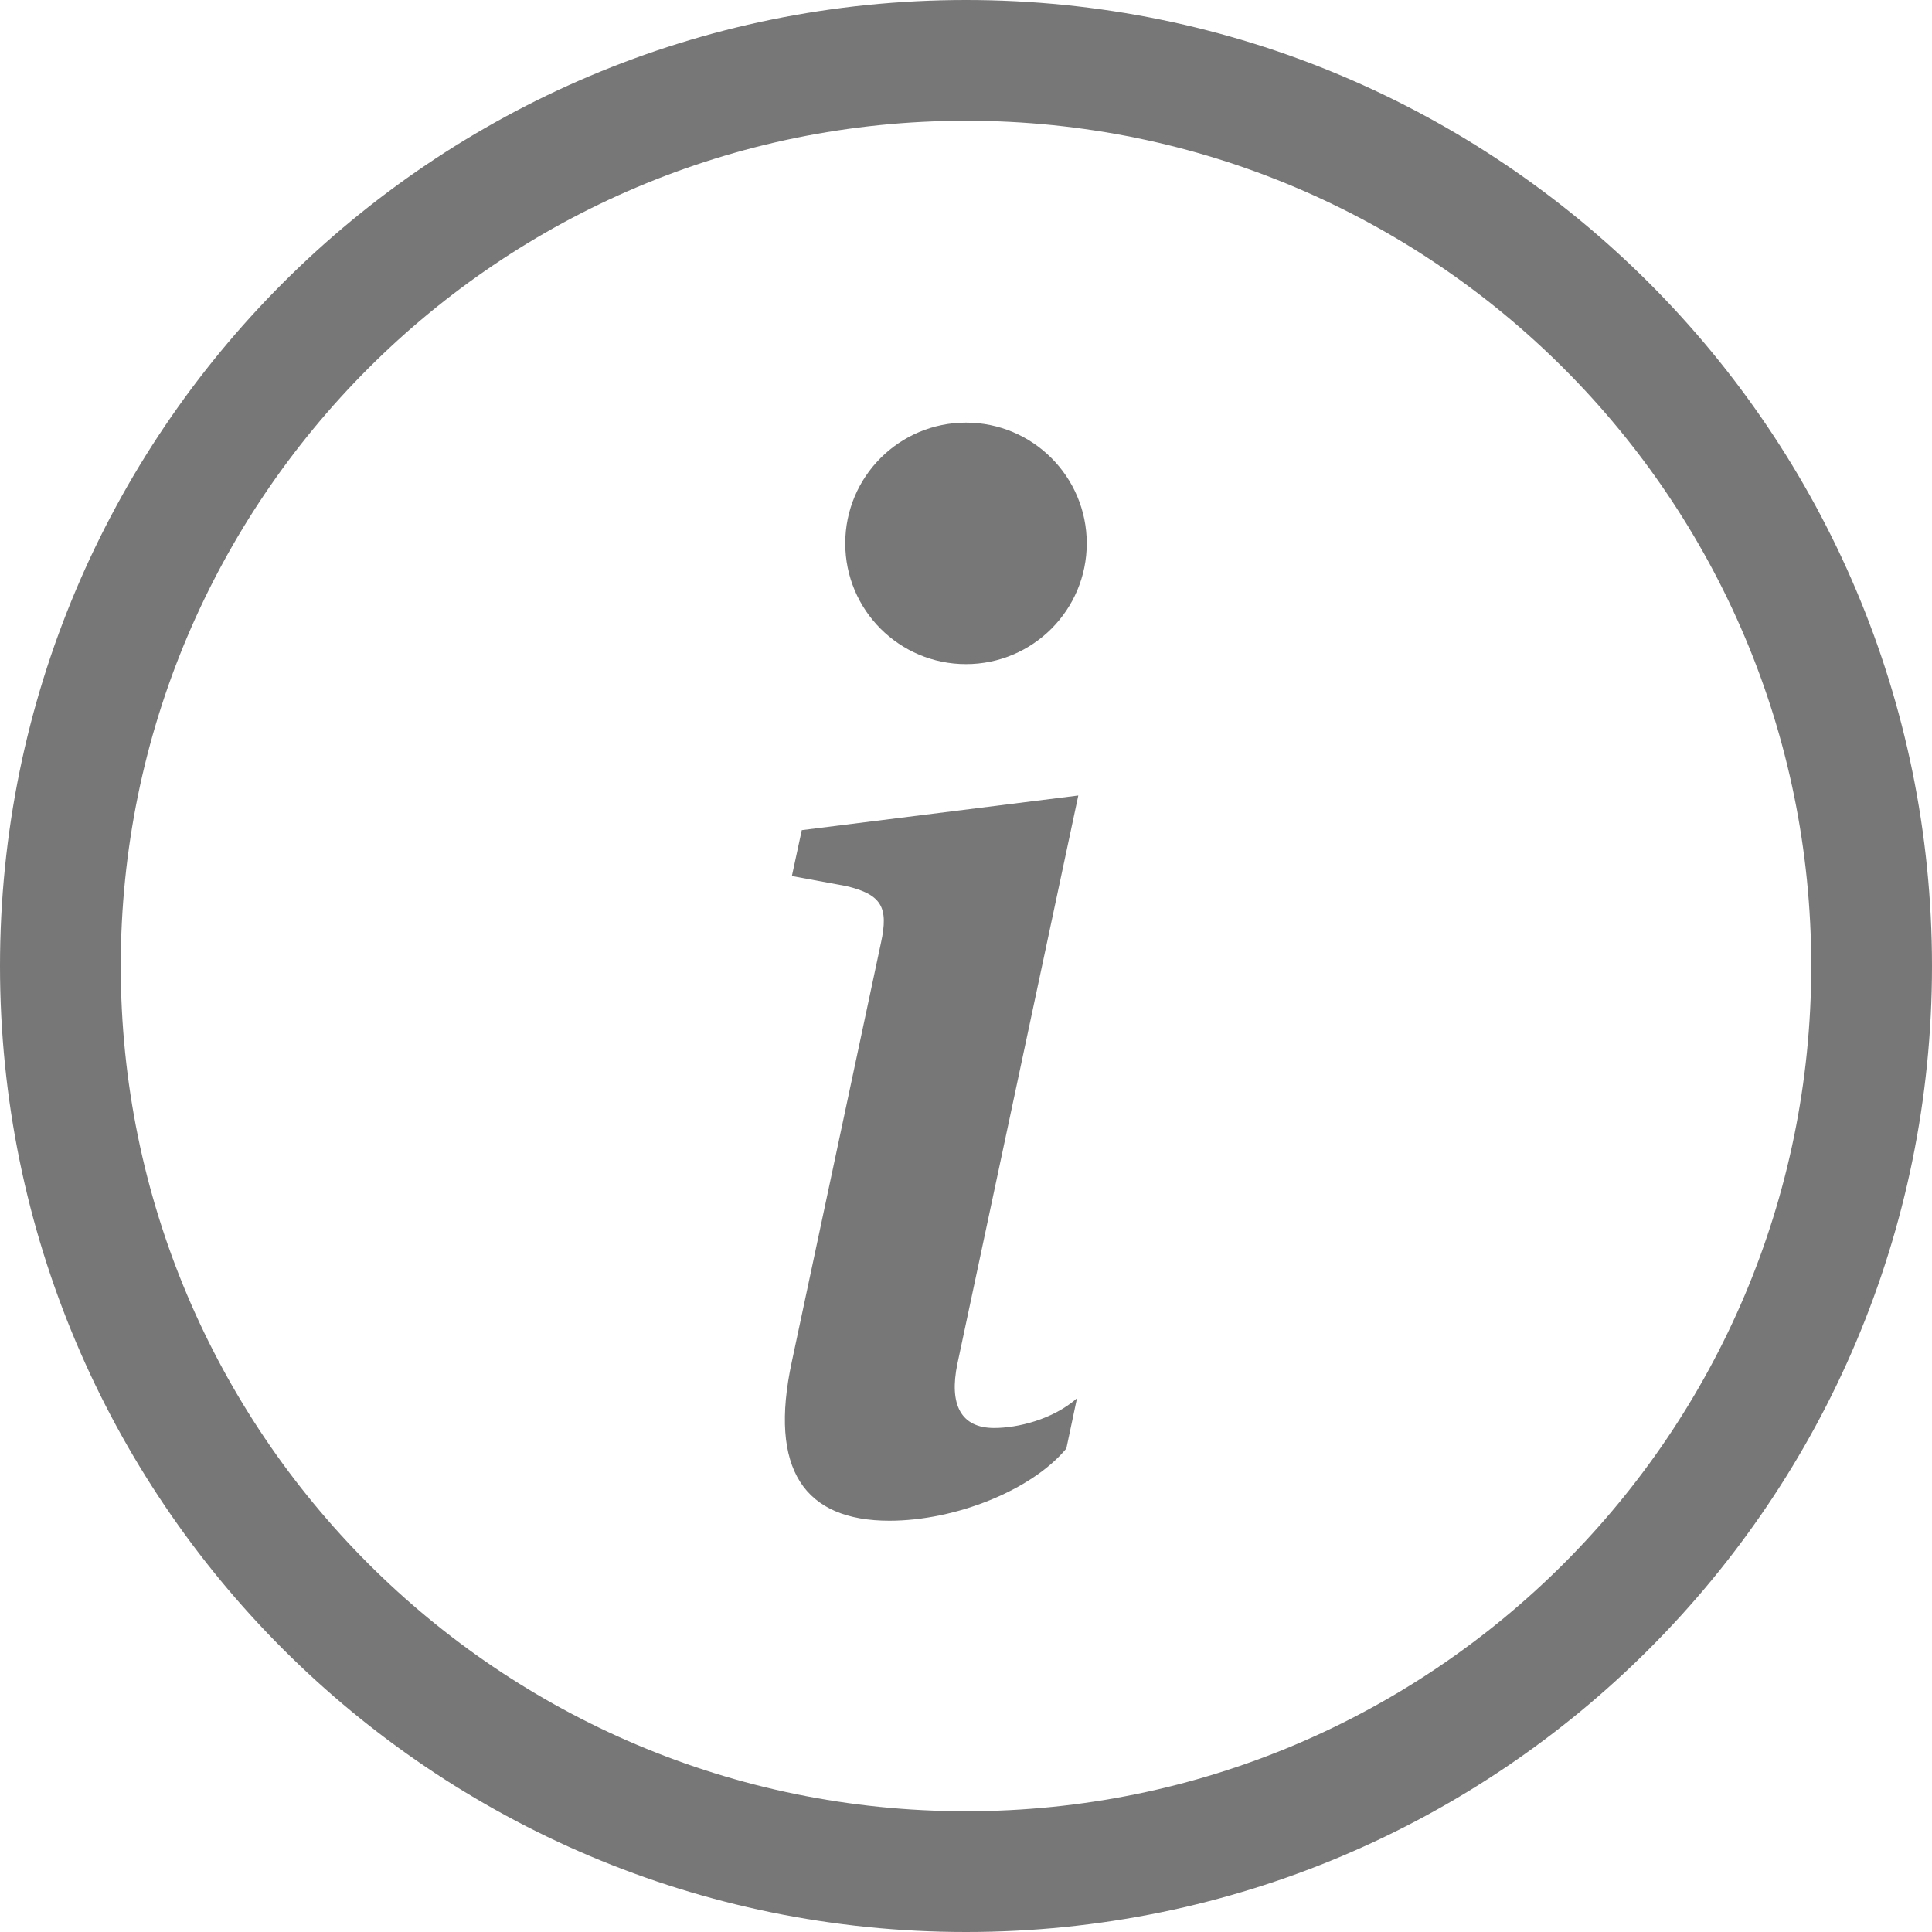
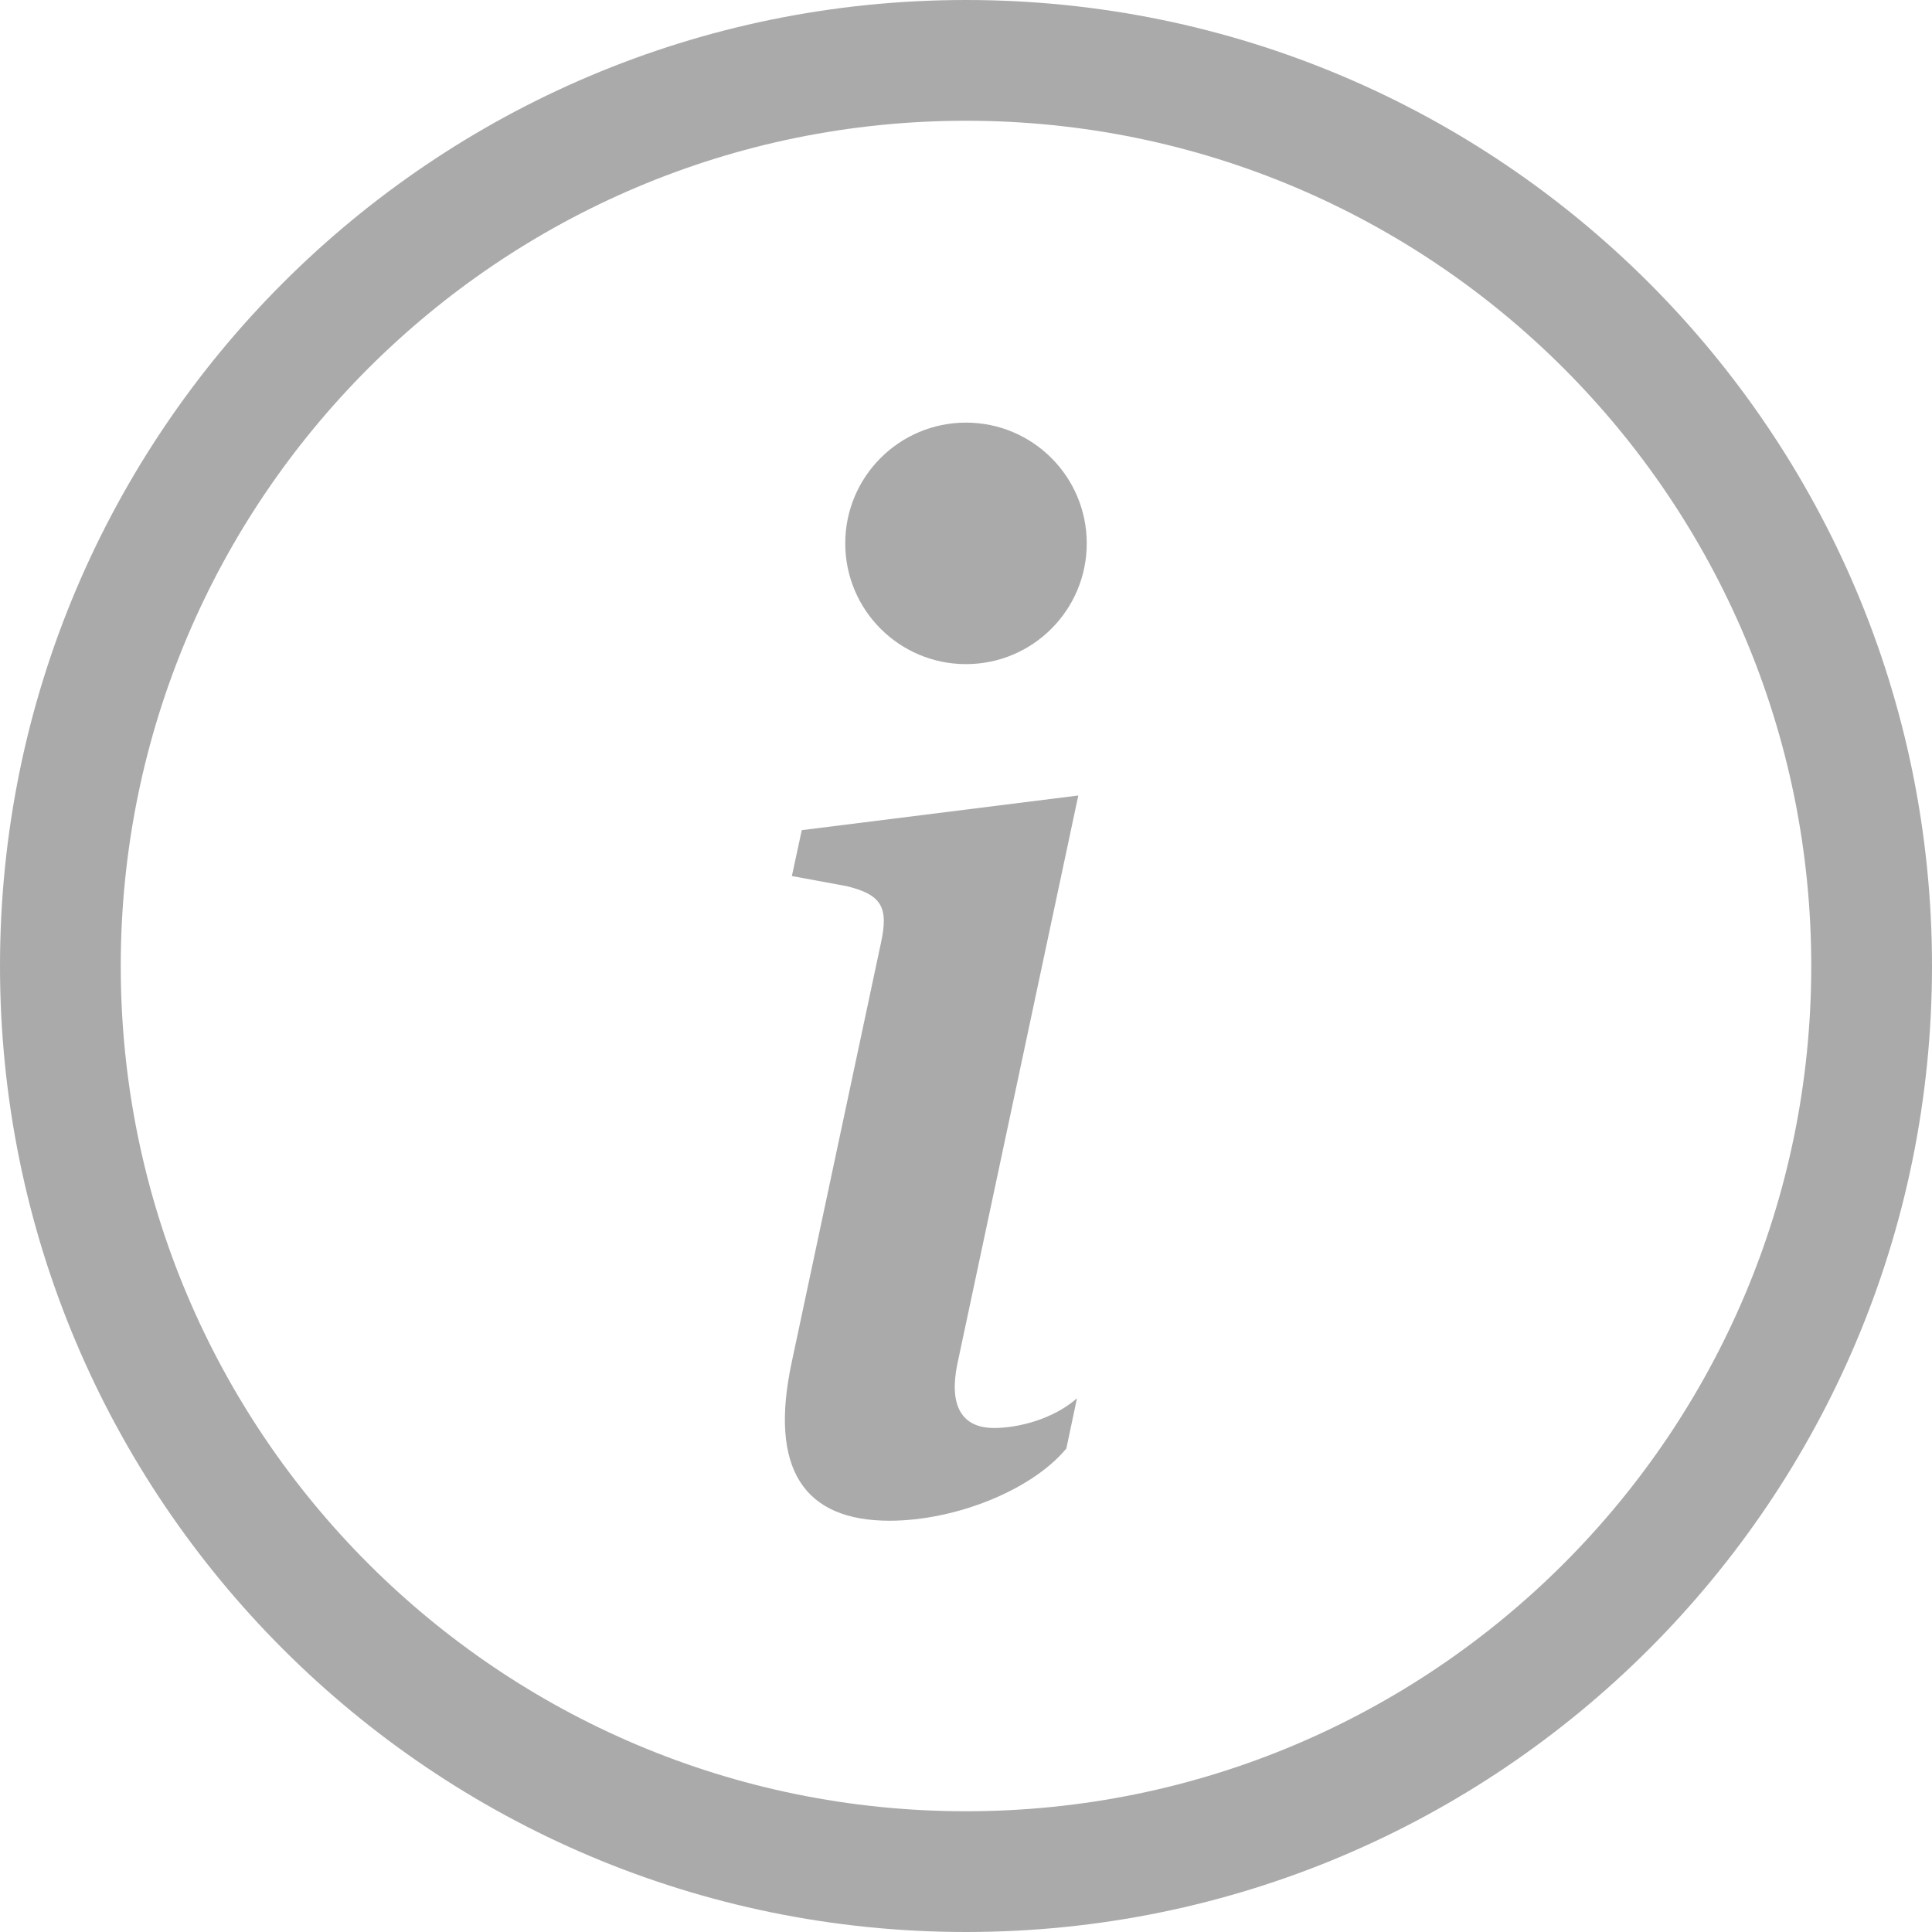
- <svg xmlns="http://www.w3.org/2000/svg" width="16" height="16" fill="#777777" viewBox="0 0 16 16">
+ <svg xmlns="http://www.w3.org/2000/svg" width="16" height="16" fill="#aaaaaa" viewBox="0 0 16 16">
  <path d="M8 15A7 7 0 1 1 8 1a7 7 0 0 1 0 14zm0 1A8 8 0 1 0 8 0a8 8 0 0 0 0 16z" />
  <path d="m8.93 6.588-2.29.287-.082.38.45.083c.294.07.352.176.288.469l-.738 3.468c-.194.897.105 1.319.808 1.319.545 0 1.178-.252 1.465-.598l.088-.416c-.2.176-.492.246-.686.246-.275 0-.375-.193-.304-.533L8.93 6.588zM9 4.5a1 1 0 1 1-2 0 1 1 0 0 1 2 0z" />
</svg>
